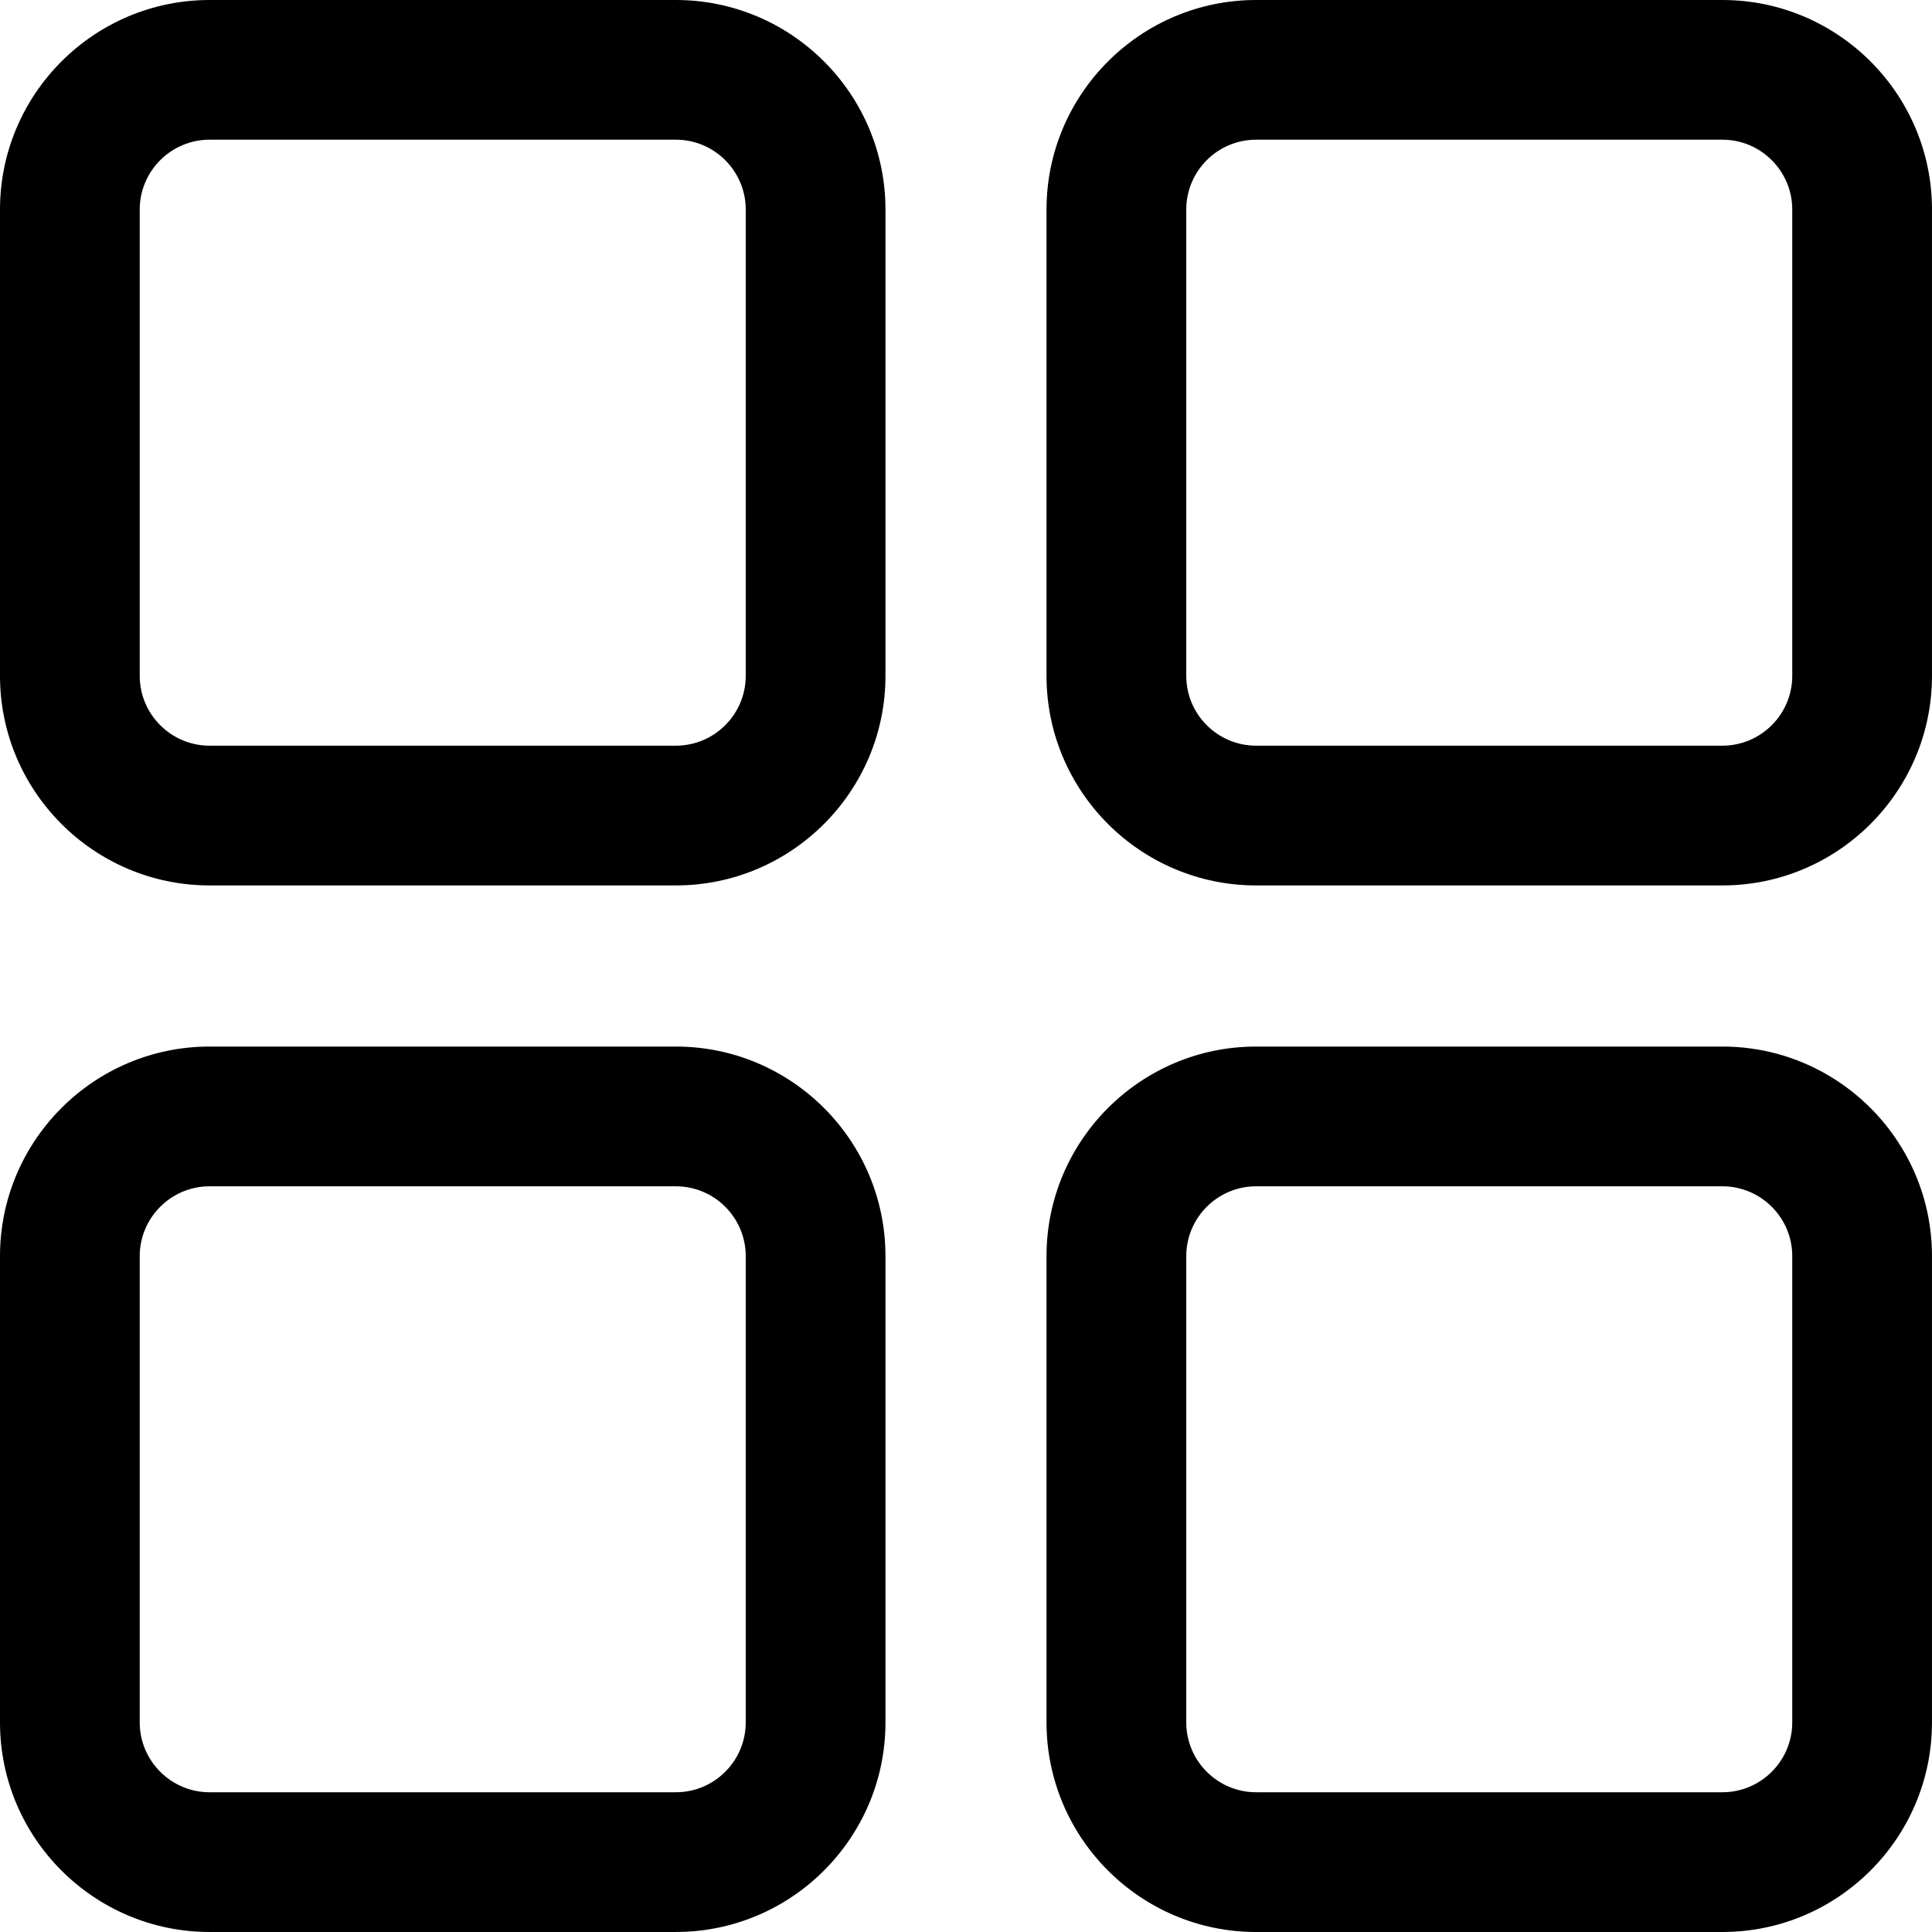
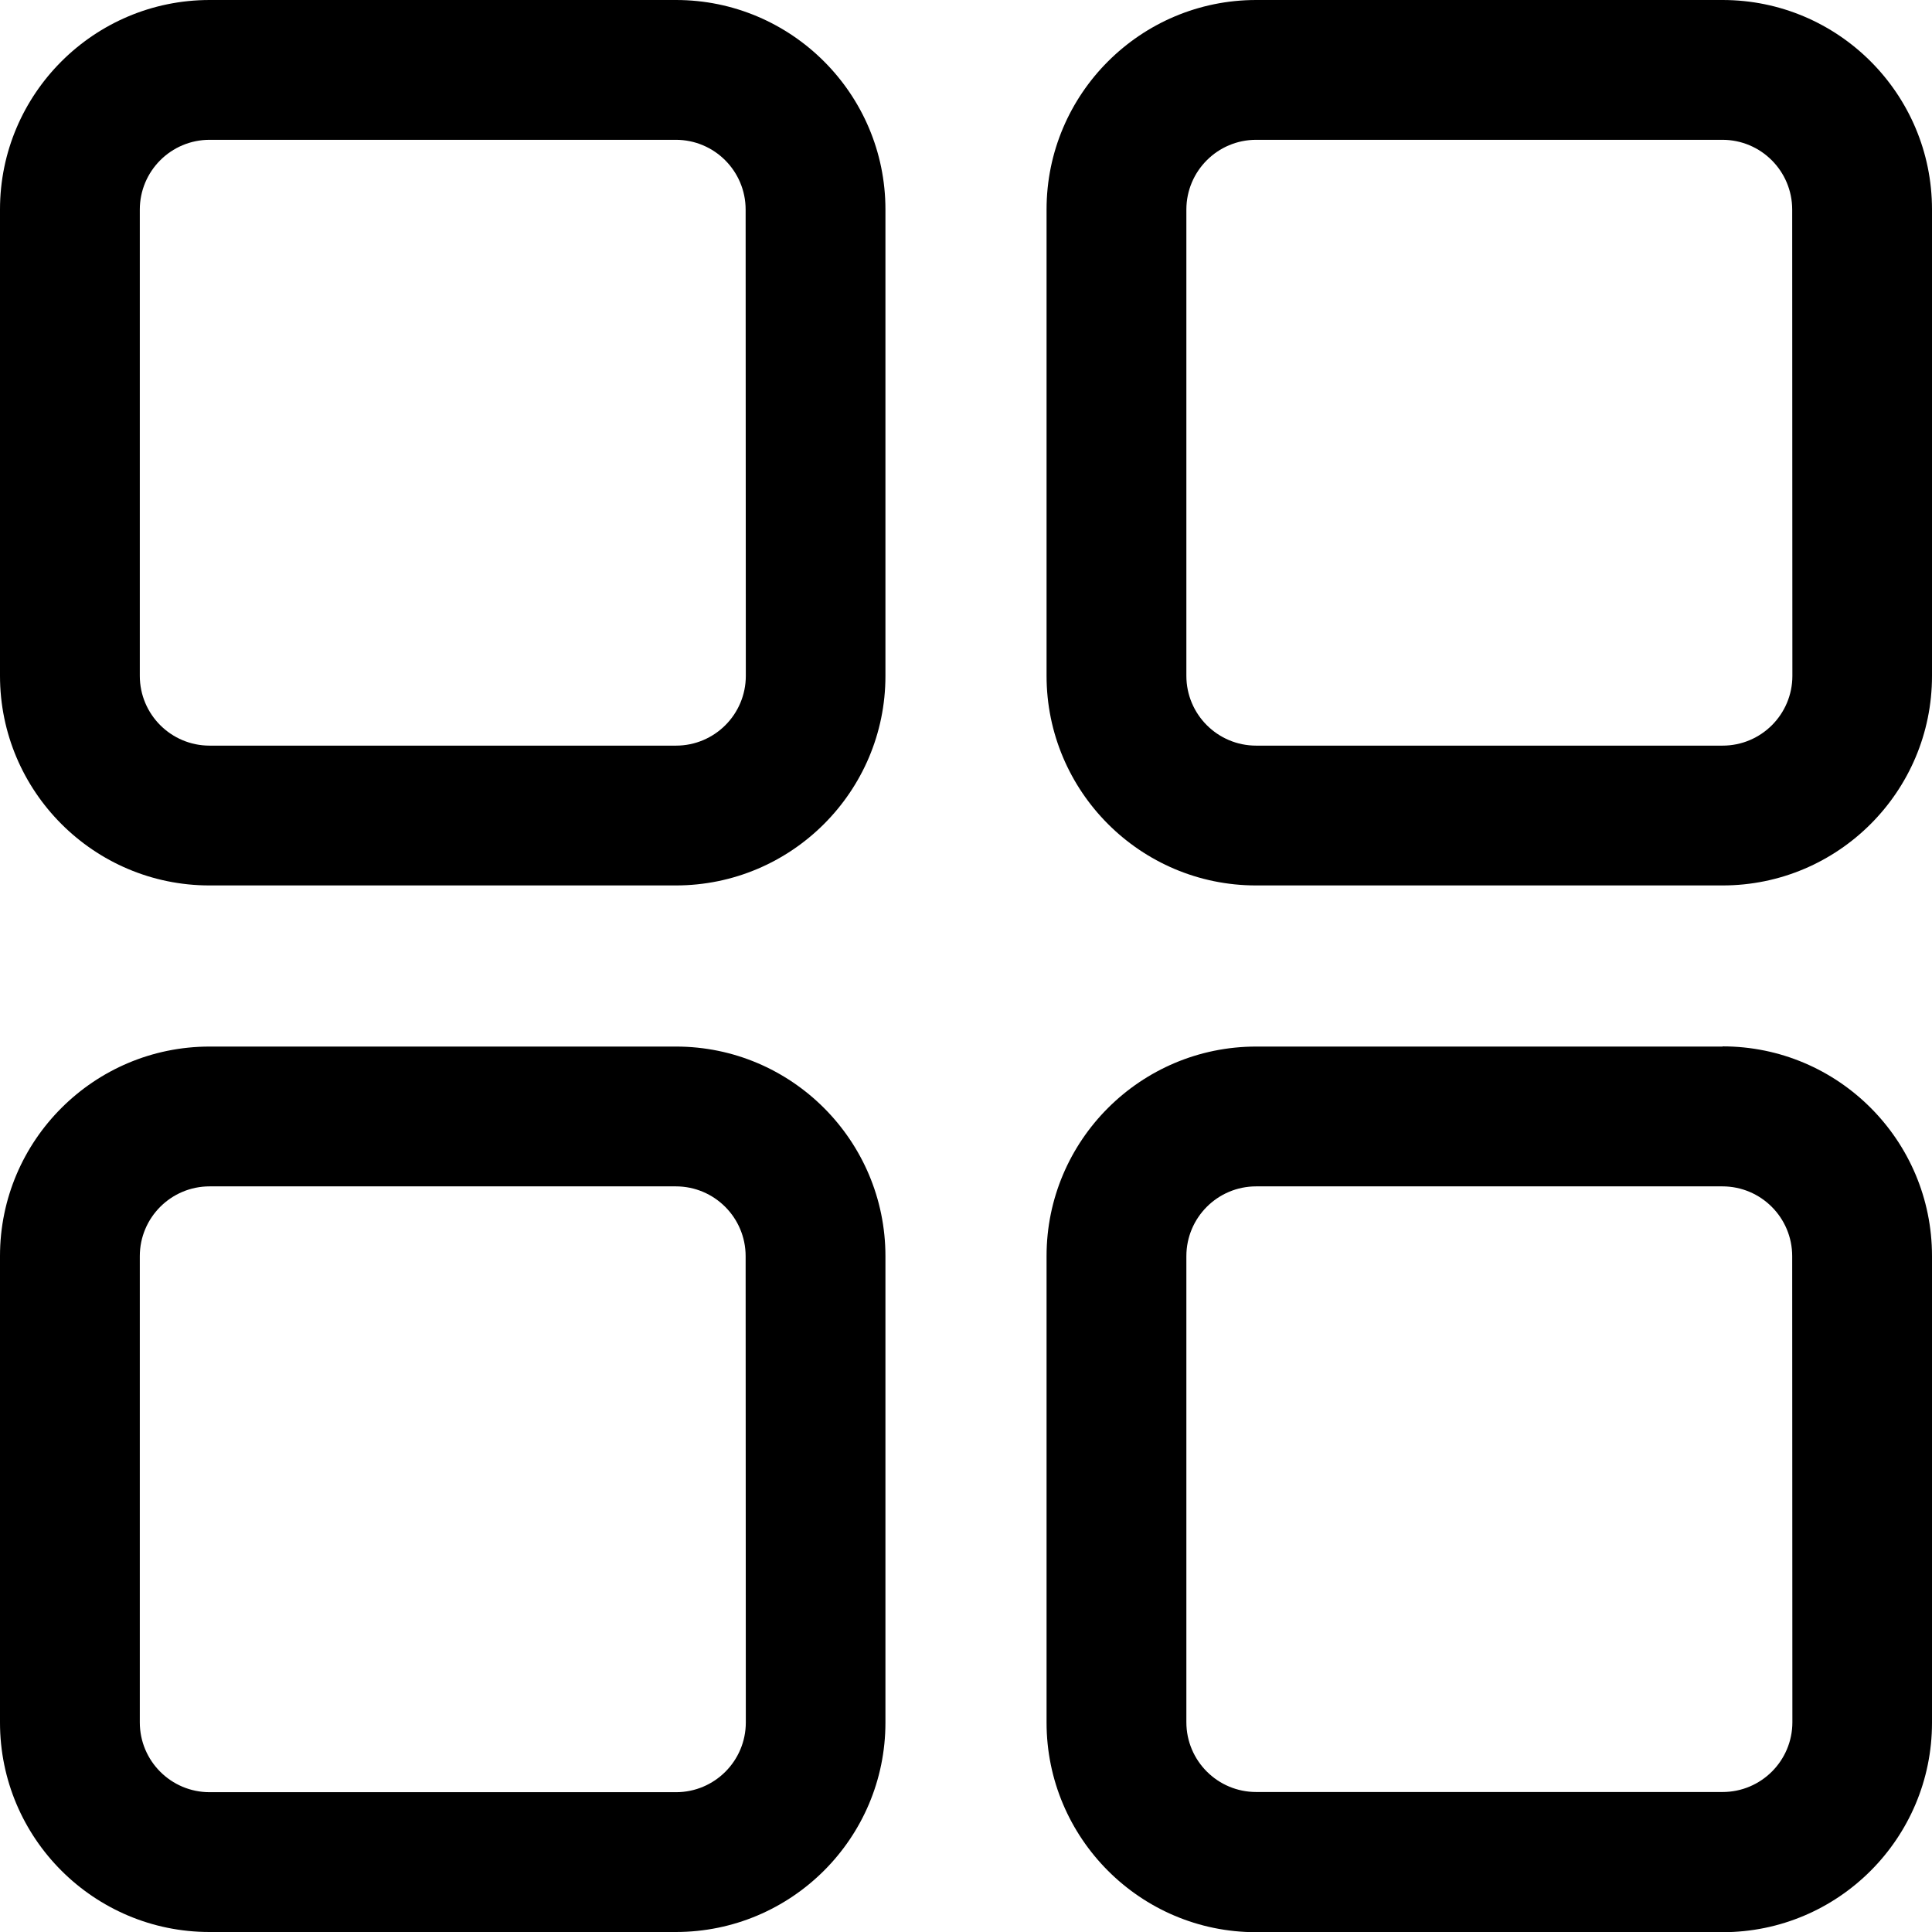
- <svg xmlns="http://www.w3.org/2000/svg" t="1756632395400" class="icon" viewBox="0 0 1024 1024" version="1.1" p-id="30278" id="mx_n_1756632395400" width="200" height="200">
-   <path d="M358.227 0H111.089C49.84 0 0 49.83 0 111.089v247.118C0 419.456 49.83 469.295 111.089 469.295h247.138c61.249 0 111.089-49.83 111.089-111.089V111.069C469.325 49.83 419.496 0 358.227 0z m37.03 358.197c0 20.41-16.62 37.03-37.03 37.03H111.089c-20.41 0-37.03-16.62-37.03-37.03V111.069c0-20.41 16.62-37.03 37.03-37.03h247.138c20.41 0 37.03 16.62 37.03 37.03V358.197z m-37.03 196.498H111.089C49.84 554.695 0 604.524 0 665.783v247.128C0 974.15 49.83 1023.99 111.089 1023.99h247.138c61.249 0 111.089-49.83 111.089-111.089V665.783c0.01-61.239-49.82-111.089-111.089-111.089z m37.03 358.207c0 20.42-16.62 37.03-37.03 37.03H111.089c-20.41 0-37.03-16.61-37.03-37.03V665.783c0-20.41 16.62-37.02 37.03-37.02h247.138c20.41 0 37.03 16.61 37.03 37.02v247.118zM912.901 0H665.763c-61.249 0-111.089 49.83-111.089 111.089v247.118c0 61.249 49.83 111.089 111.089 111.089h247.138c61.249 0 111.089-49.83 111.089-111.089V111.069C1023.99 49.83 974.16 0 912.901 0z m37.03 358.197c0 20.41-16.62 37.03-37.03 37.03H665.763c-20.41 0-37.02-16.62-37.02-37.03V111.069c0-20.41 16.61-37.03 37.02-37.03h247.138c20.41 0 37.03 16.62 37.03 37.03V358.197z m-37.03 196.498H665.763c-61.249 0-111.089 49.83-111.089 111.089v247.128c0 61.249 49.83 111.089 111.089 111.089h247.138c61.249 0 111.089-49.83 111.089-111.089V665.783c0-61.239-49.83-111.089-111.089-111.089z m37.03 358.207c0 20.42-16.62 37.03-37.03 37.03H665.763c-20.41 0-37.02-16.61-37.02-37.03V665.783c0-20.41 16.61-37.02 37.02-37.02h247.138c20.41 0 37.03 16.61 37.03 37.02v247.118z m0 0" p-id="30279" />
+ <svg xmlns="http://www.w3.org/2000/svg" width="200" height="200" class="icon" viewBox="0 0 1024 1024">
+   <path d="M358.2 0H111.1C49.8 0 0 49.8 0 111v247.2c0 61.3 49.8 111.1 111 111.1h247.2c61.3 0 111.1-49.8 111.1-111V111C469.3 49.8 419.5 0 358.3 0m37 358.2a37 37 0 0 1-37 37H111.1a37 37 0 0 1-37-37V111.1a37 37 0 0 1 37-37h247.1a37 37 0 0 1 37 37zm-37 196.5H111.1C49.8 554.7 0 604.5 0 665.7V913c0 61.3 49.8 111 111 111h247.2c61.3 0 111.1-49.7 111.1-111V665.8c0-61.3-49.8-111.1-111-111.1m37 358.2a37 37 0 0 1-37 37H111.1a37 37 0 0 1-37-37V665.8a37 37 0 0 1 37-37h247.1a37 37 0 0 1 37 37zM913 0H665.8c-61.3 0-111.1 49.8-111.1 111v247.2c0 61.3 49.8 111.1 111 111.1H913c61.3 0 111-49.8 111-111V111C1024 49.8 974.3 0 913 0m37 358.2a37 37 0 0 1-37 37H665.8a37 37 0 0 1-37-37V111.1a37 37 0 0 1 37-37h247.1a37 37 0 0 1 37 37zm-37 196.5H665.8c-61.3 0-111.1 49.8-111.1 111V913c0 61.3 49.8 111.1 111 111.1H913c61.3 0 111-49.8 111-111V665.7c0-61.3-49.7-111.1-111-111.1m37 358.2a37 37 0 0 1-37 37H665.8a37 37 0 0 1-37-37V665.8a37 37 0 0 1 37-37h247.1a37 37 0 0 1 37 37zm0 0" />
</svg>
